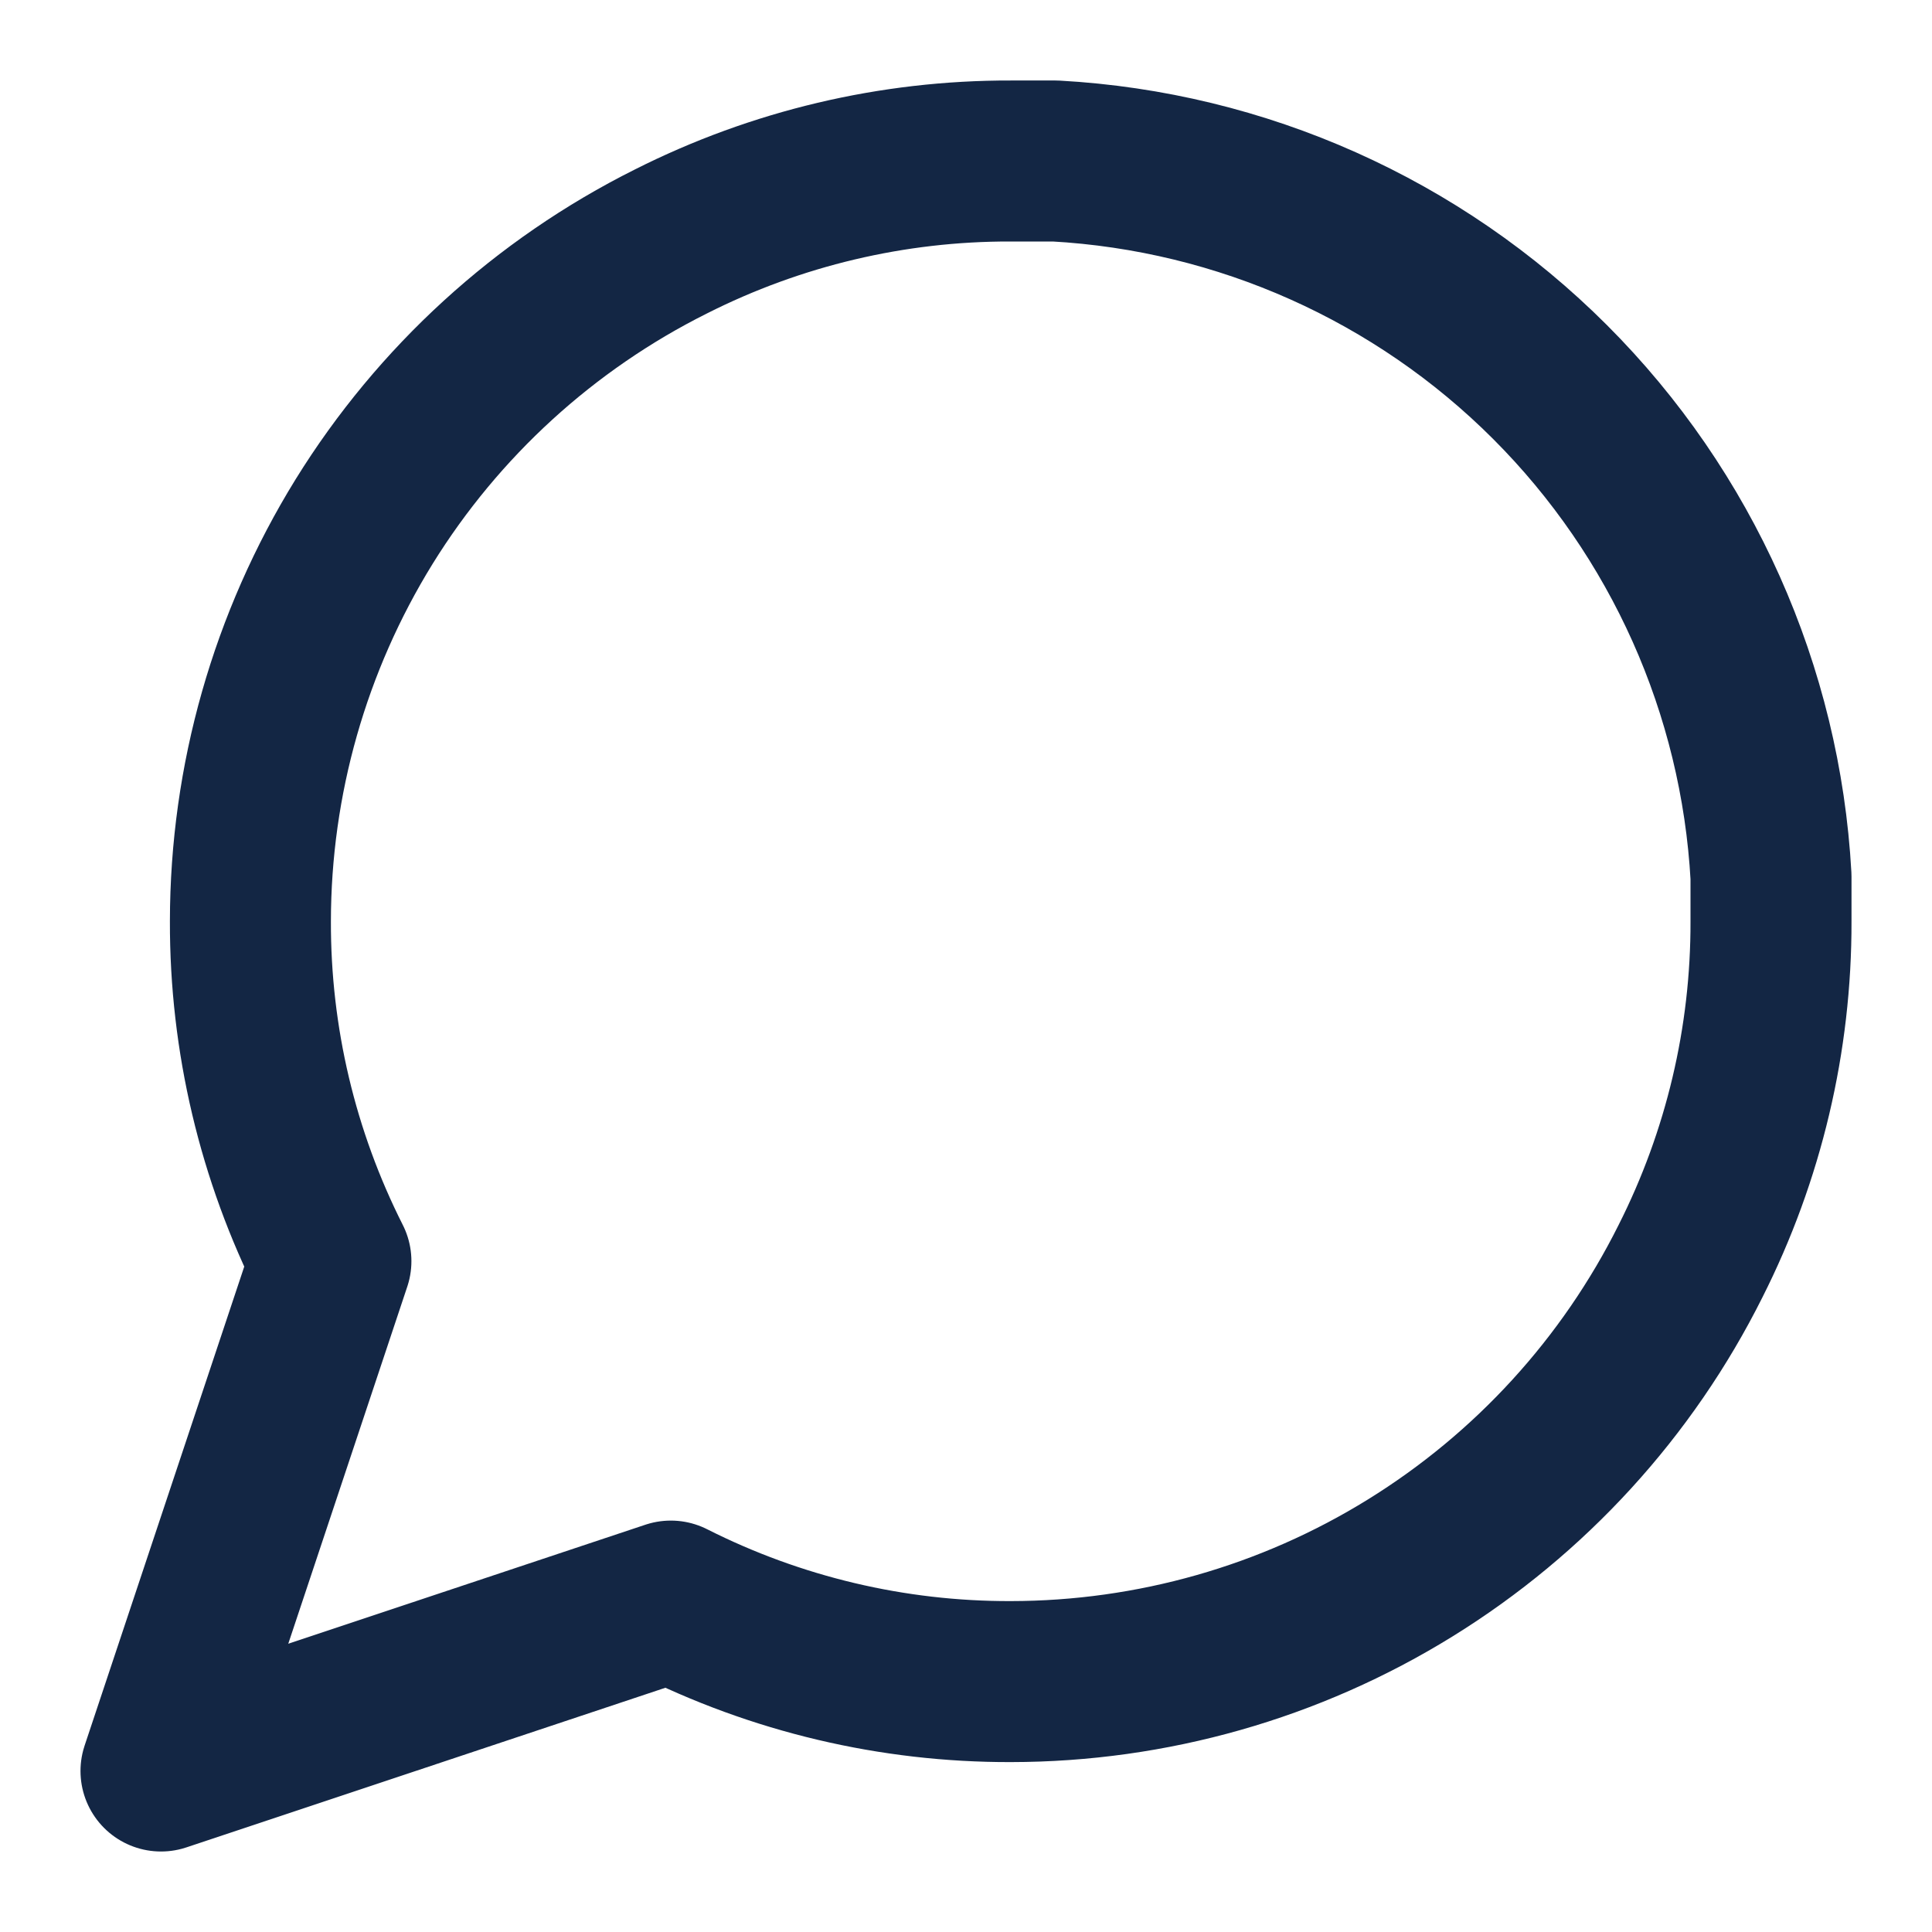
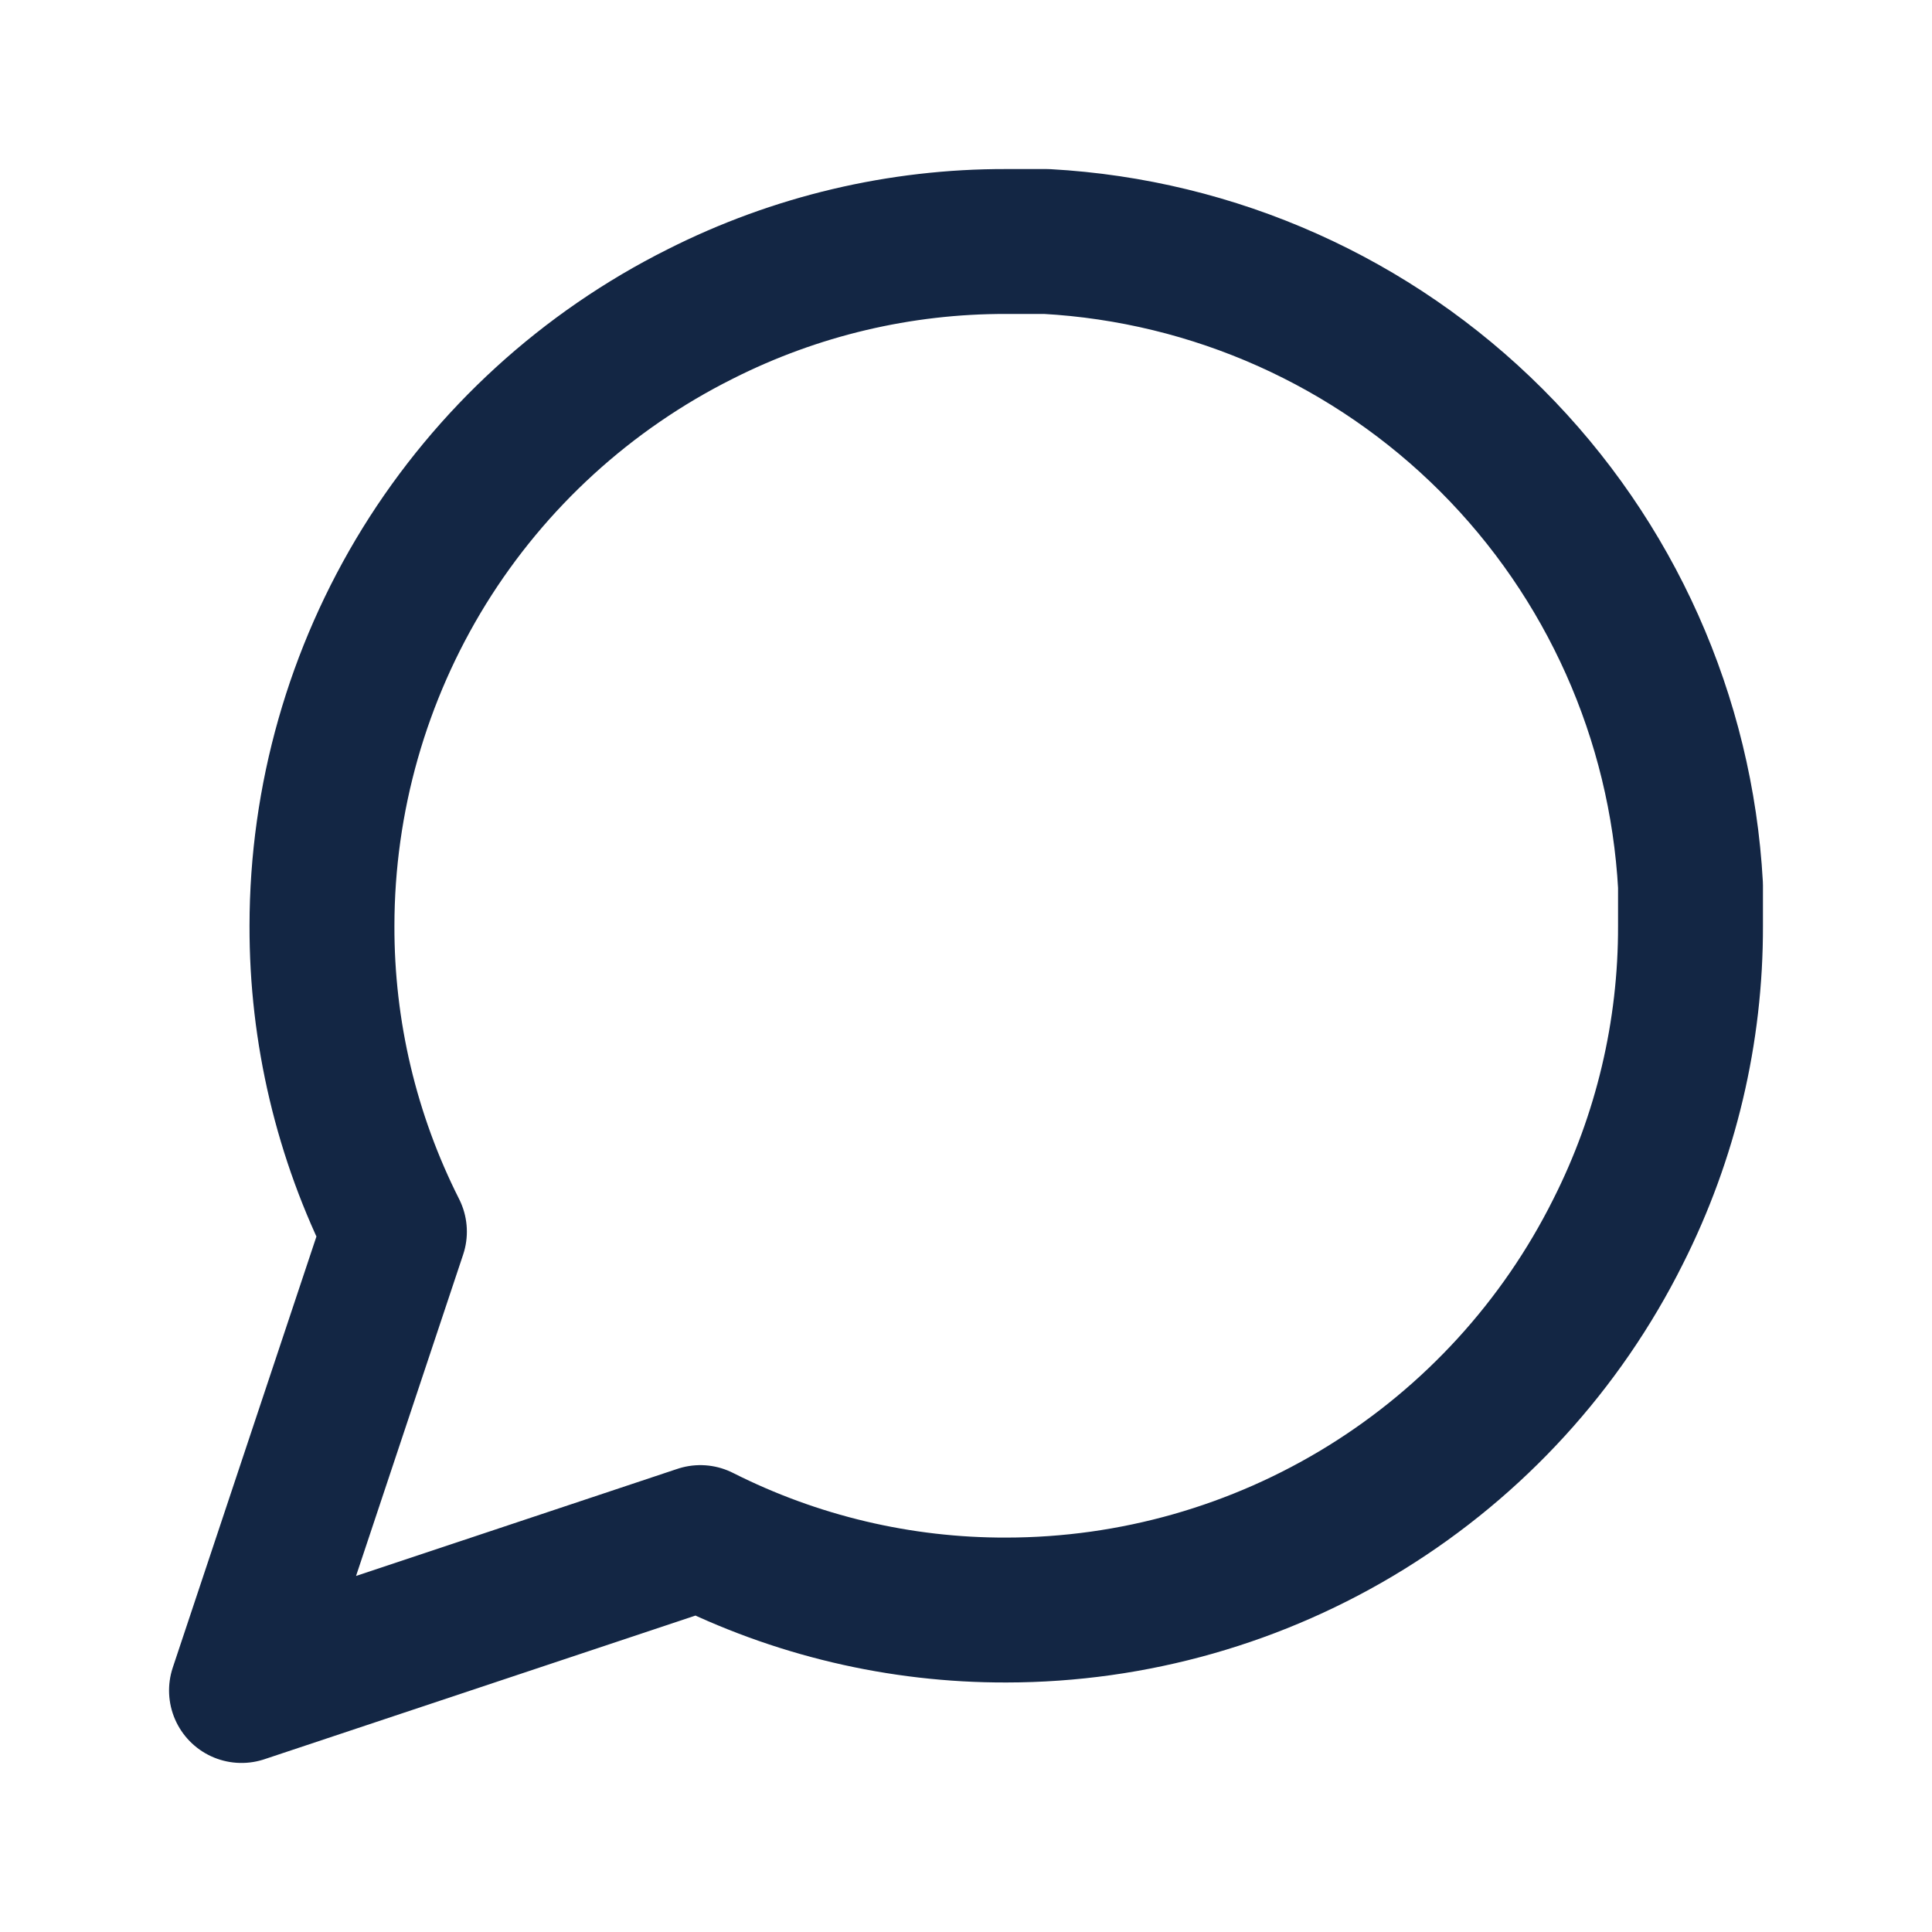
- <svg xmlns="http://www.w3.org/2000/svg" width="18" height="18" viewBox="0 0 18 18" fill="none">
-   <path d="M16.5 8.583C16.503 9.683 16.246 10.768 15.75 11.75C15.162 12.927 14.258 13.916 13.139 14.608C12.021 15.3 10.732 15.666 9.417 15.667C8.317 15.67 7.232 15.413 6.25 14.917L1.5 16.5L3.083 11.75C2.587 10.768 2.33 9.683 2.333 8.583C2.334 7.268 2.701 5.979 3.392 4.86C4.084 3.742 5.074 2.838 6.25 2.25C7.232 1.754 8.317 1.497 9.417 1.5H9.833C11.57 1.596 13.211 2.329 14.441 3.559C15.671 4.789 16.404 6.43 16.5 8.167V8.583Z" stroke="#132644" stroke-width="1.5" stroke-linecap="round" stroke-linejoin="round" />
+ <svg xmlns="http://www.w3.org/2000/svg" width="20" height="20" viewBox="0 0 20 20" fill="none">
+   <path d="M17.5 9.583C17.503 10.683 17.246 11.768 16.75 12.75C16.162 13.927 15.258 14.916 14.139 15.608C13.021 16.299 11.732 16.666 10.417 16.667C9.317 16.67 8.232 16.413 7.25 15.917L2.5 17.5L4.083 12.75C3.587 11.768 3.33 10.683 3.333 9.583C3.334 8.268 3.701 6.979 4.392 5.86C5.084 4.742 6.074 3.838 7.25 3.25C8.232 2.754 9.317 2.497 10.417 2.5H10.833C12.57 2.596 14.211 3.329 15.441 4.559C16.671 5.789 17.404 7.43 17.5 9.167V9.583Z" stroke="#132644" stroke-width="1.5" stroke-linecap="round" stroke-linejoin="round" />
</svg>
